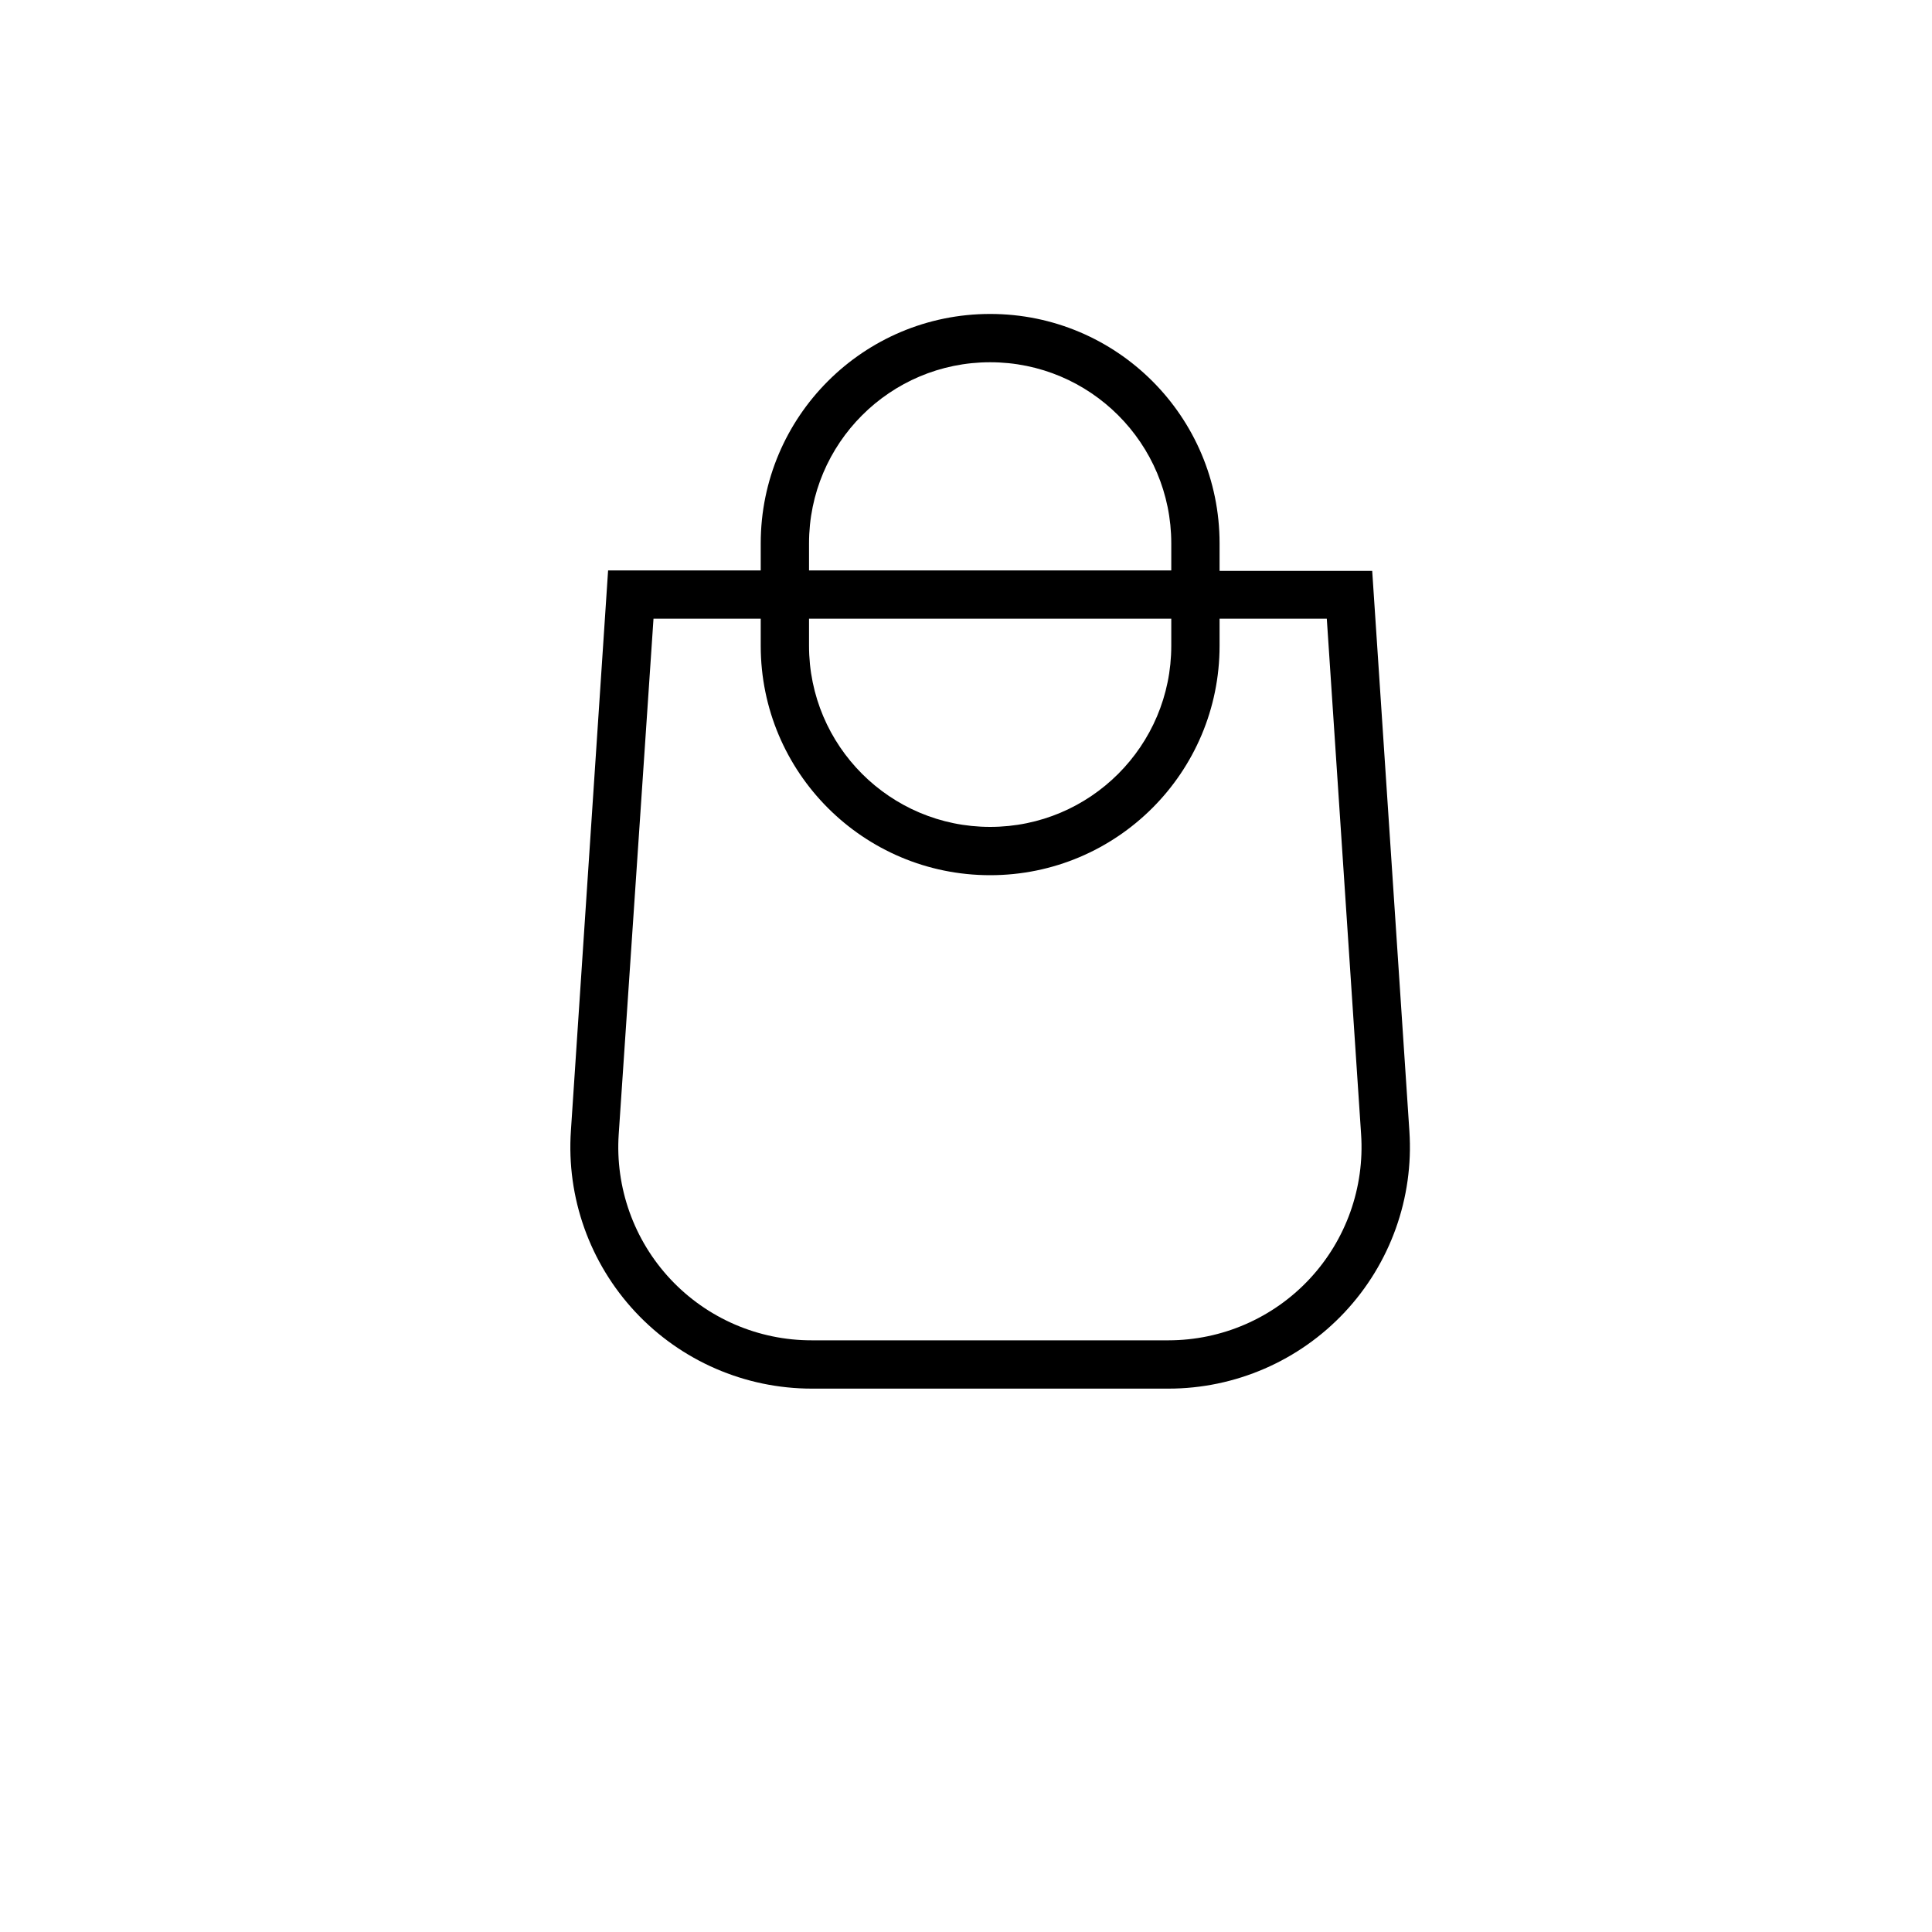
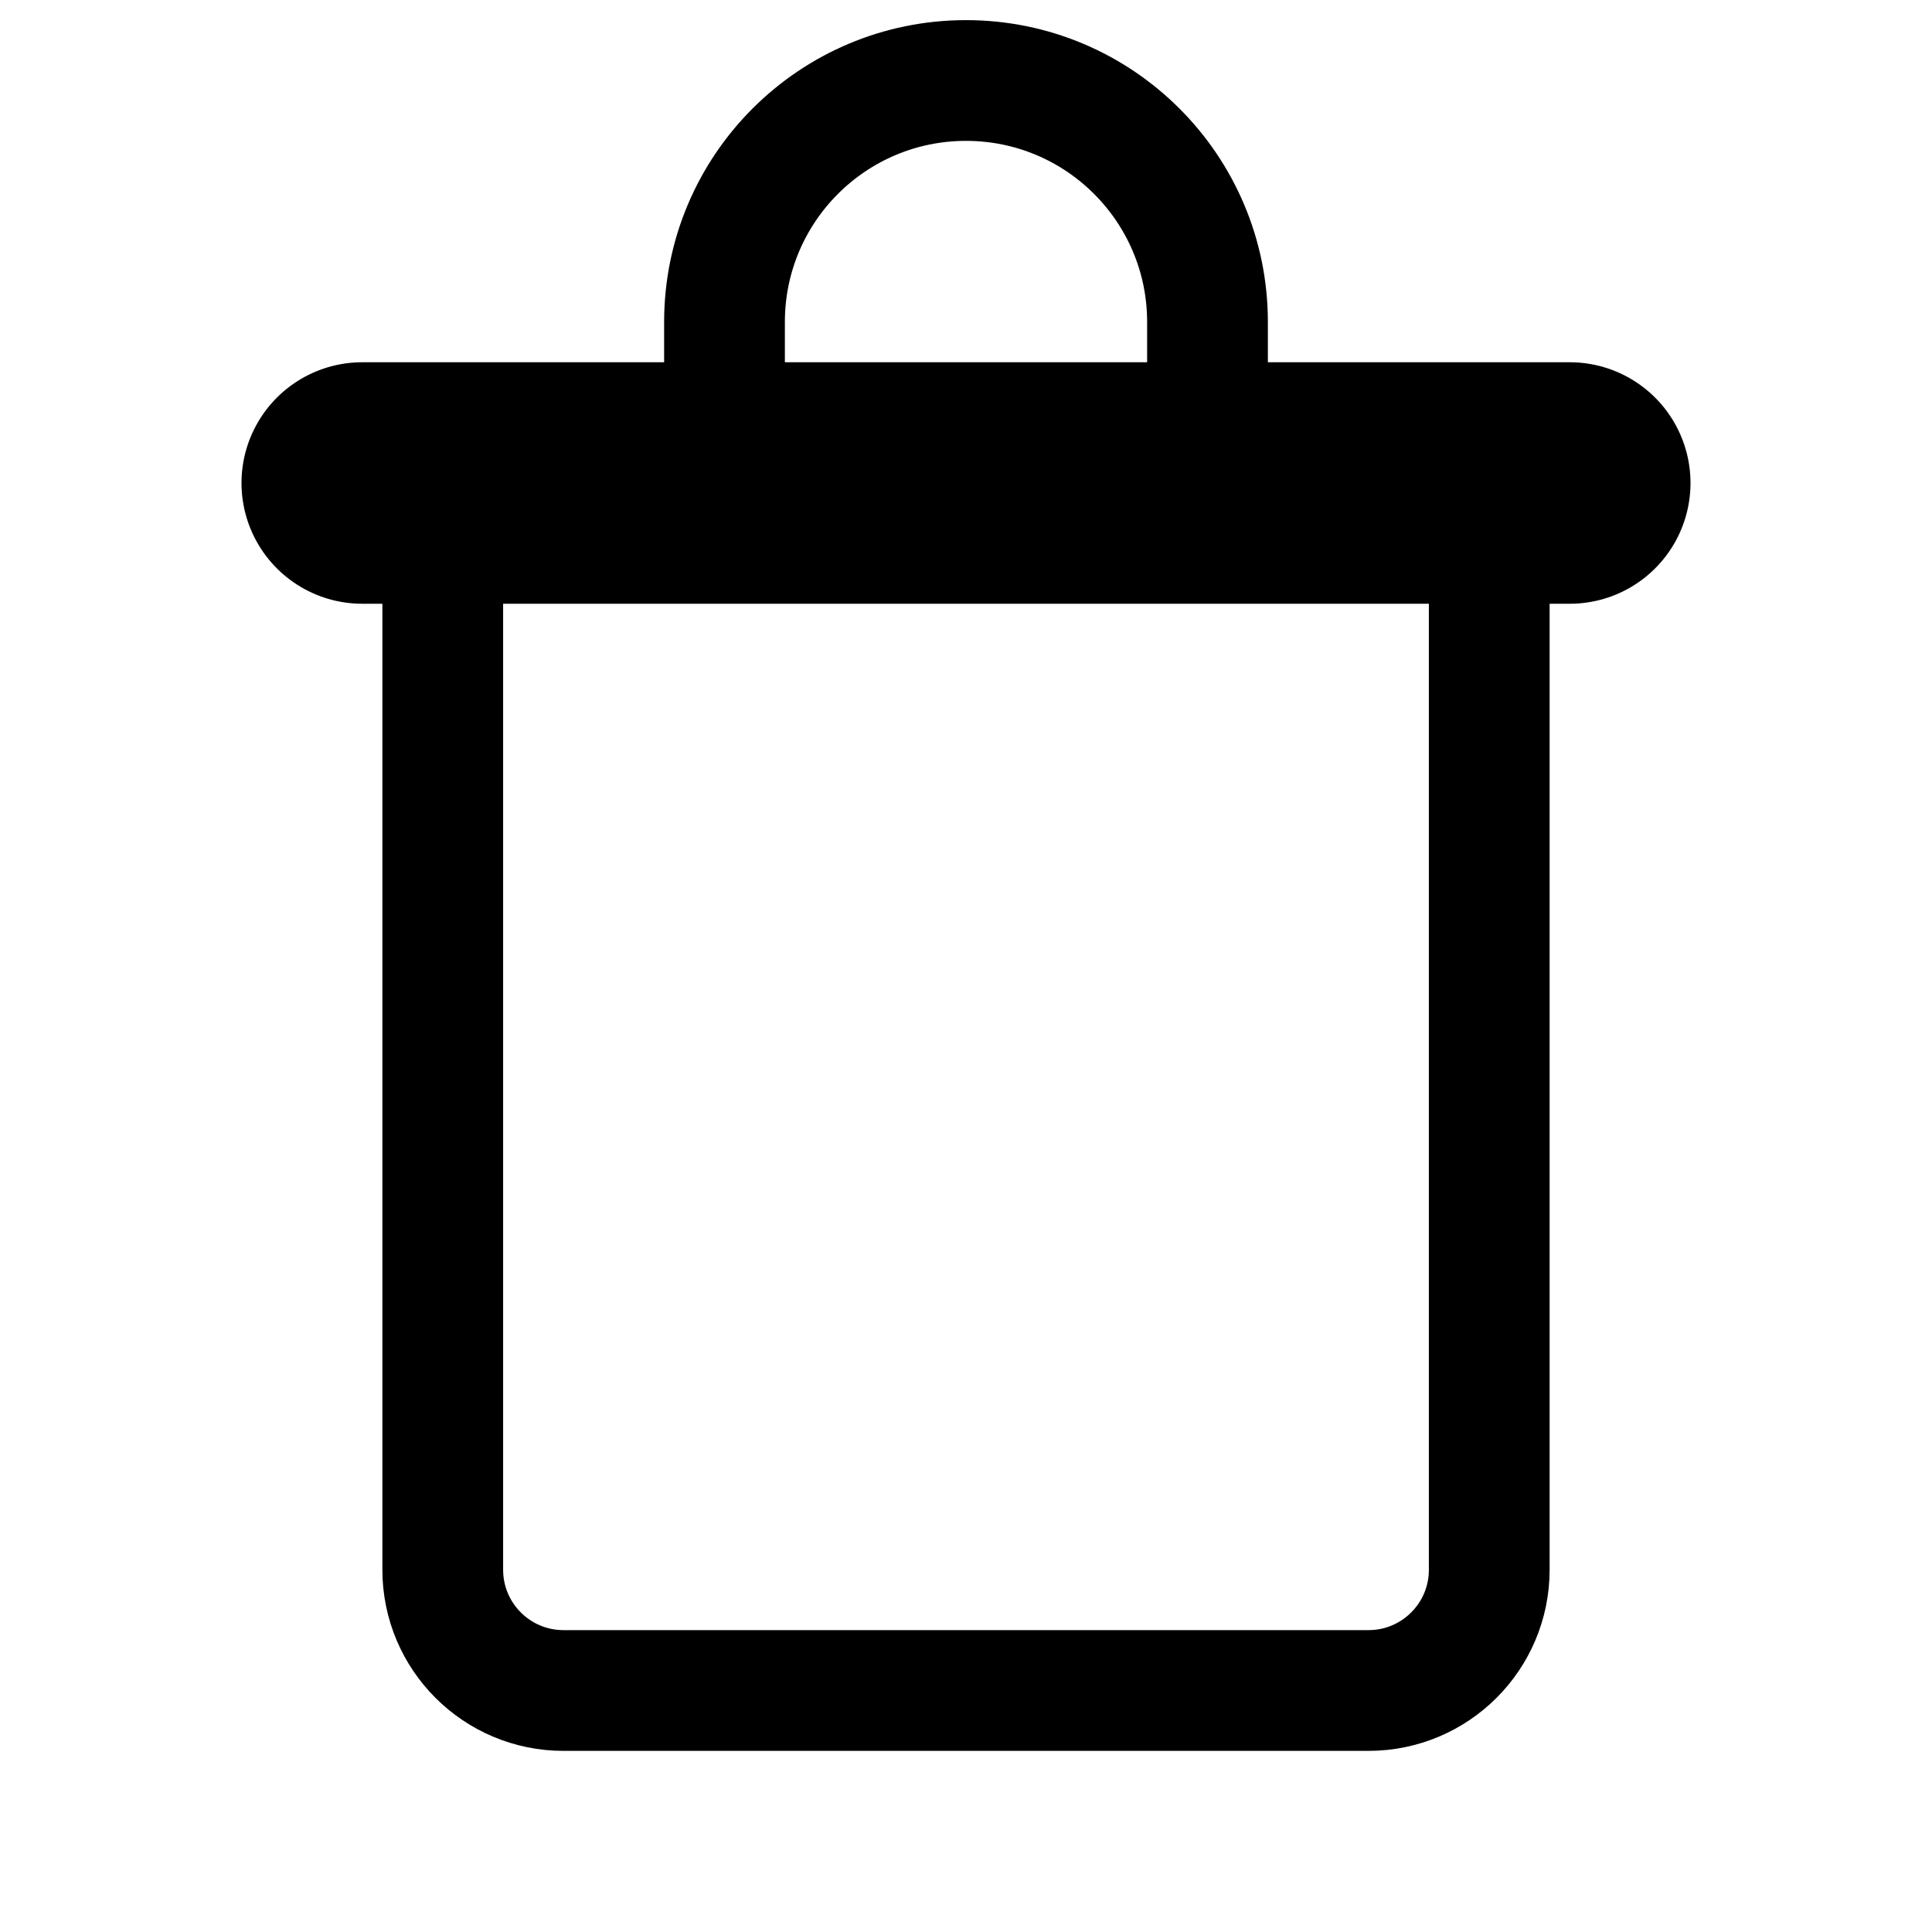
- <svg xmlns="http://www.w3.org/2000/svg" fill="none" class="icon icon-cart" viewBox="0 0 40 40">
-   <path fill="currentColor" fill-rule="evenodd" d="M20.5 6.5a4.75 4.75 0 0 0-4.75 4.75v.56h-3.16l-.77 11.6a5 5 0 0 0 4.99 5.34h7.38a5 5 0 0 0 4.99-5.33l-.77-11.6h-3.16v-.57A4.75 4.75 0 0 0 20.5 6.5m3.75 5.31v-.56a3.75 3.75 0 1 0-7.5 0v.56zm-7.5 1h7.5v.56a3.75 3.75 0 1 1-7.5 0zm-1 0v.56a4.75 4.75 0 1 0 9.5 0v-.56h2.22l.71 10.67a4 4 0 0 1-3.99 4.27h-7.38a4 4 0 0 1-4-4.27l.72-10.67z" />
+ <svg xmlns="http://www.w3.org/2000/svg" fill="none" class="icon icon-cart" viewBox="0 0 24 24" aria-hidden="true" focusable="false">
+   <path stroke="currentColor" stroke-width="1.5" stroke-linecap="round" stroke-linejoin="round" d="M5.5 7v12.5A1.5 1.5 0 0 0 7 21h10a1.5 1.5 0 0 0 1.5-1.5V7" />
+   <path stroke="currentColor" stroke-width="1.5" stroke-linecap="round" stroke-linejoin="round" d="M9 4.5V4a3 3 0 0 1 6 0v.5" />
+   <path stroke="currentColor" stroke-width="3" stroke-linecap="round" stroke-linejoin="round" d="M4.5 6h15" />
</svg>
